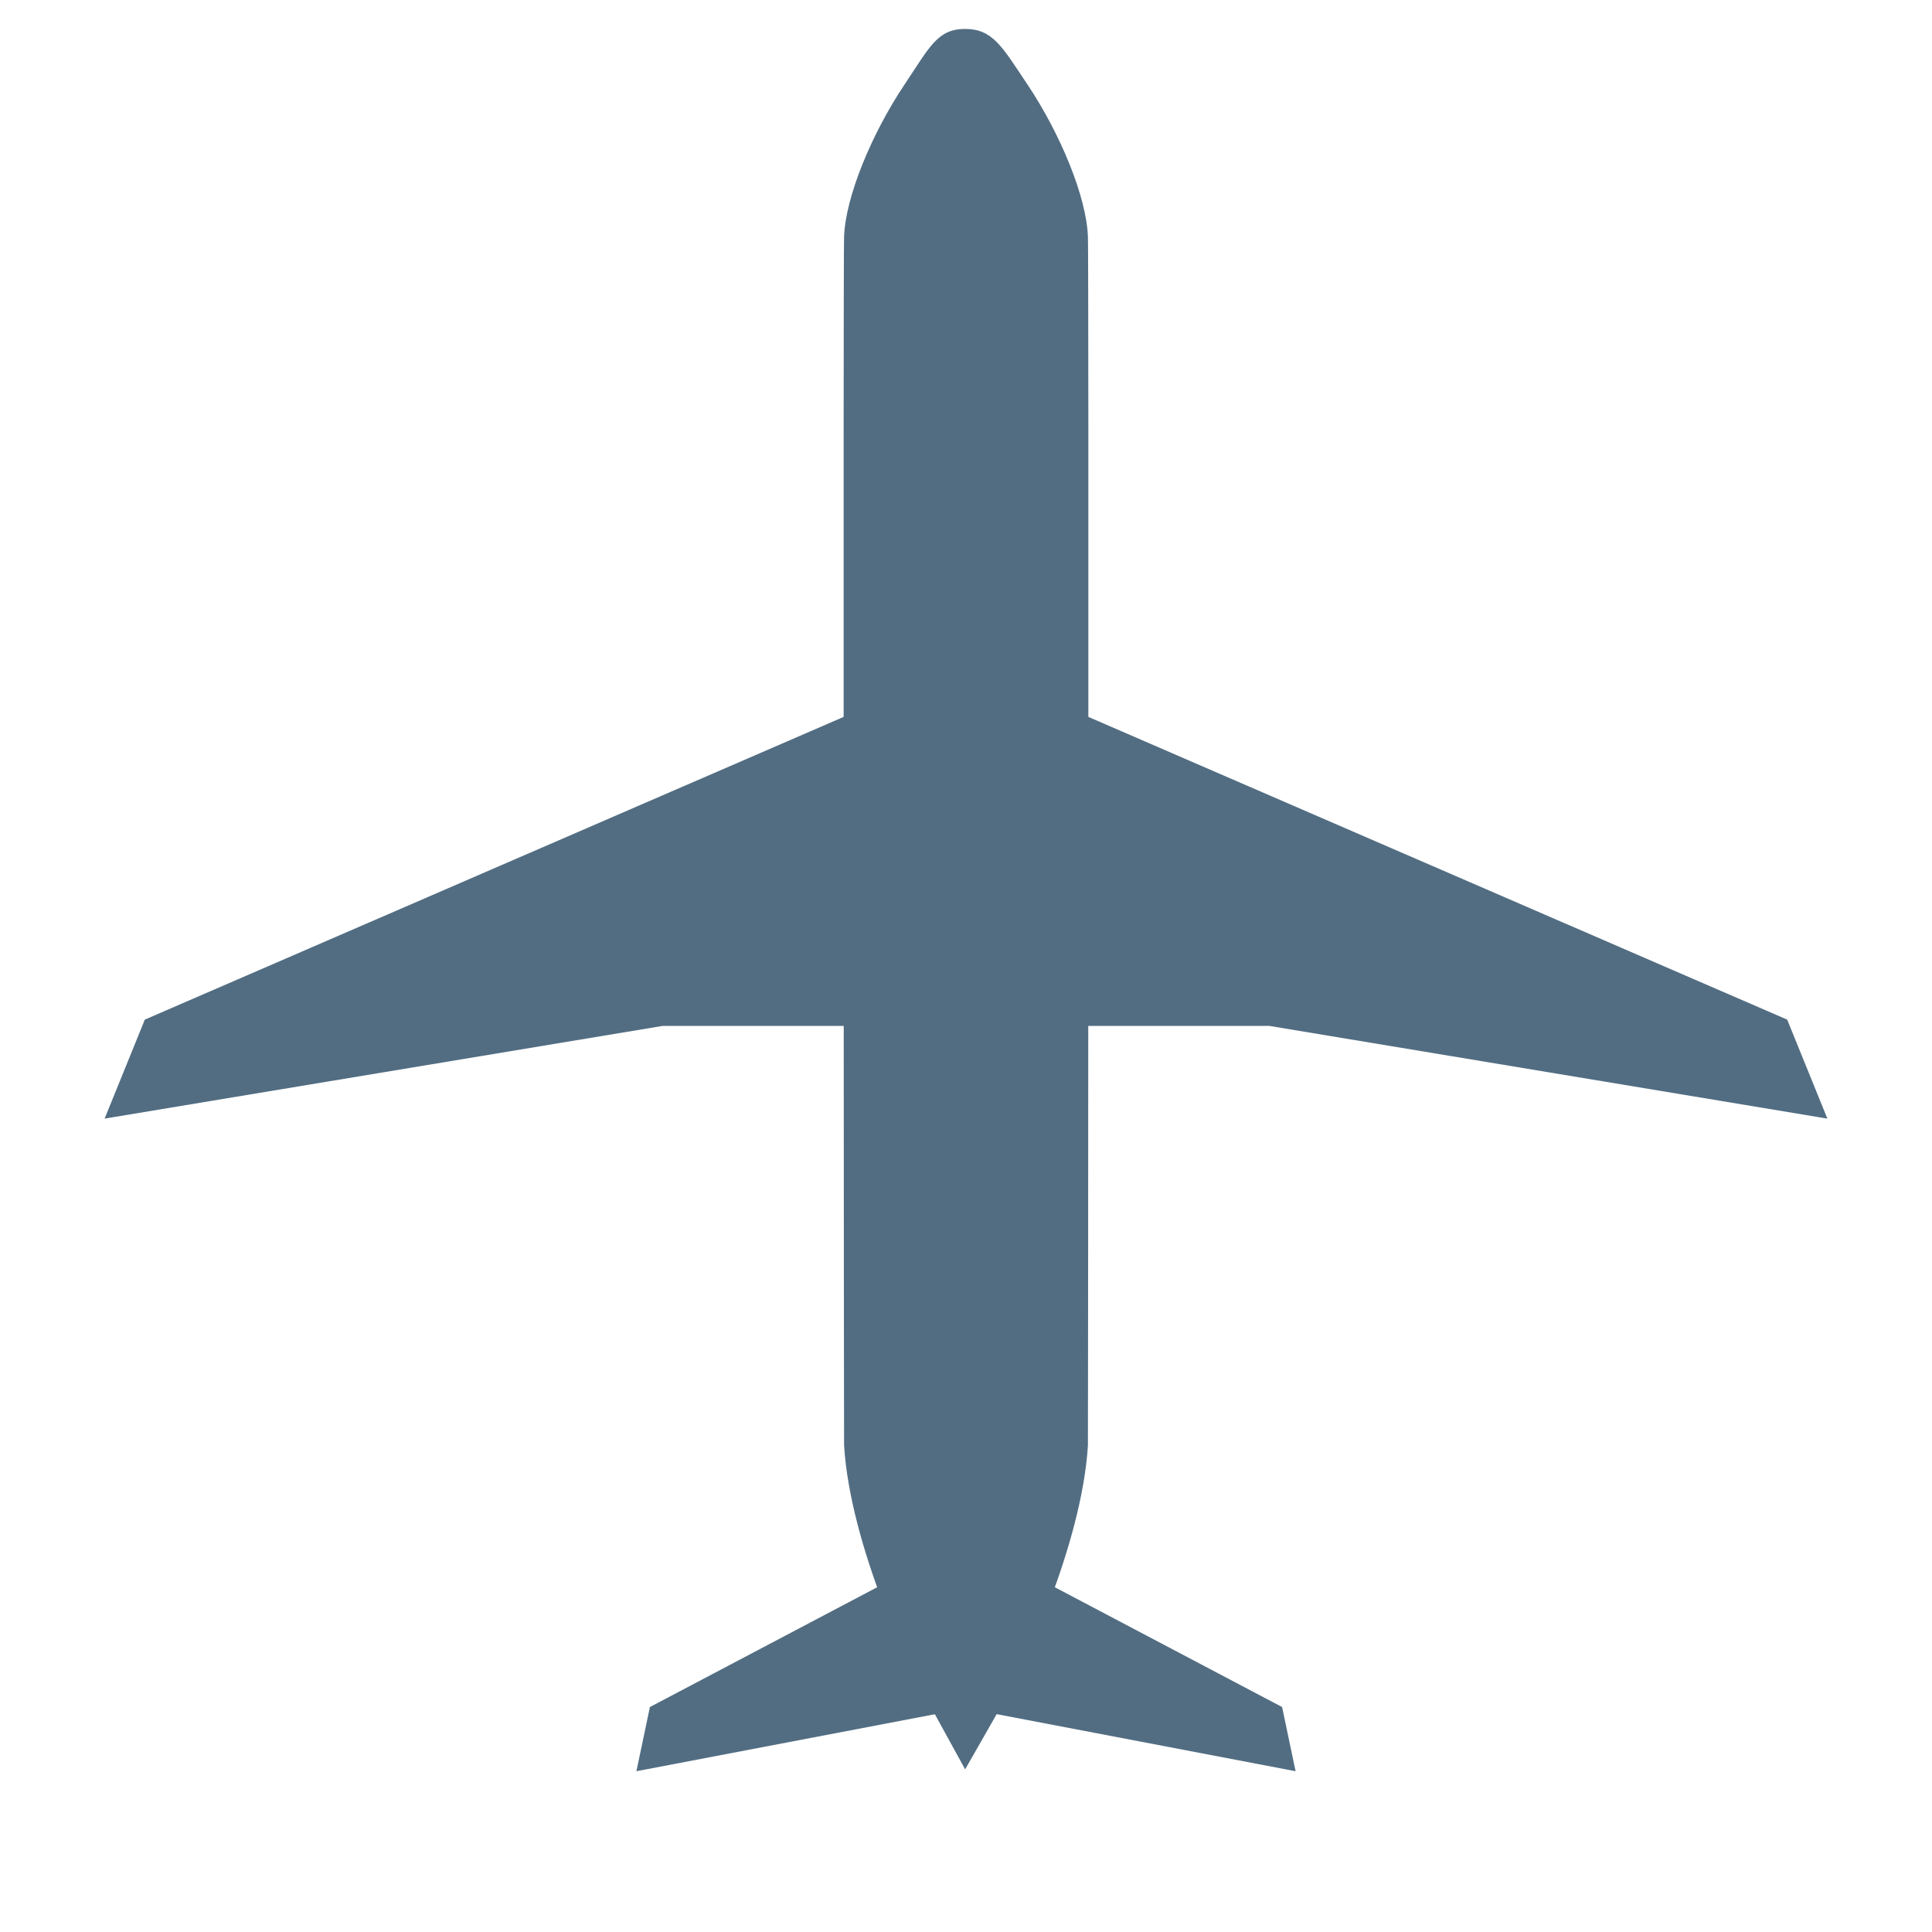
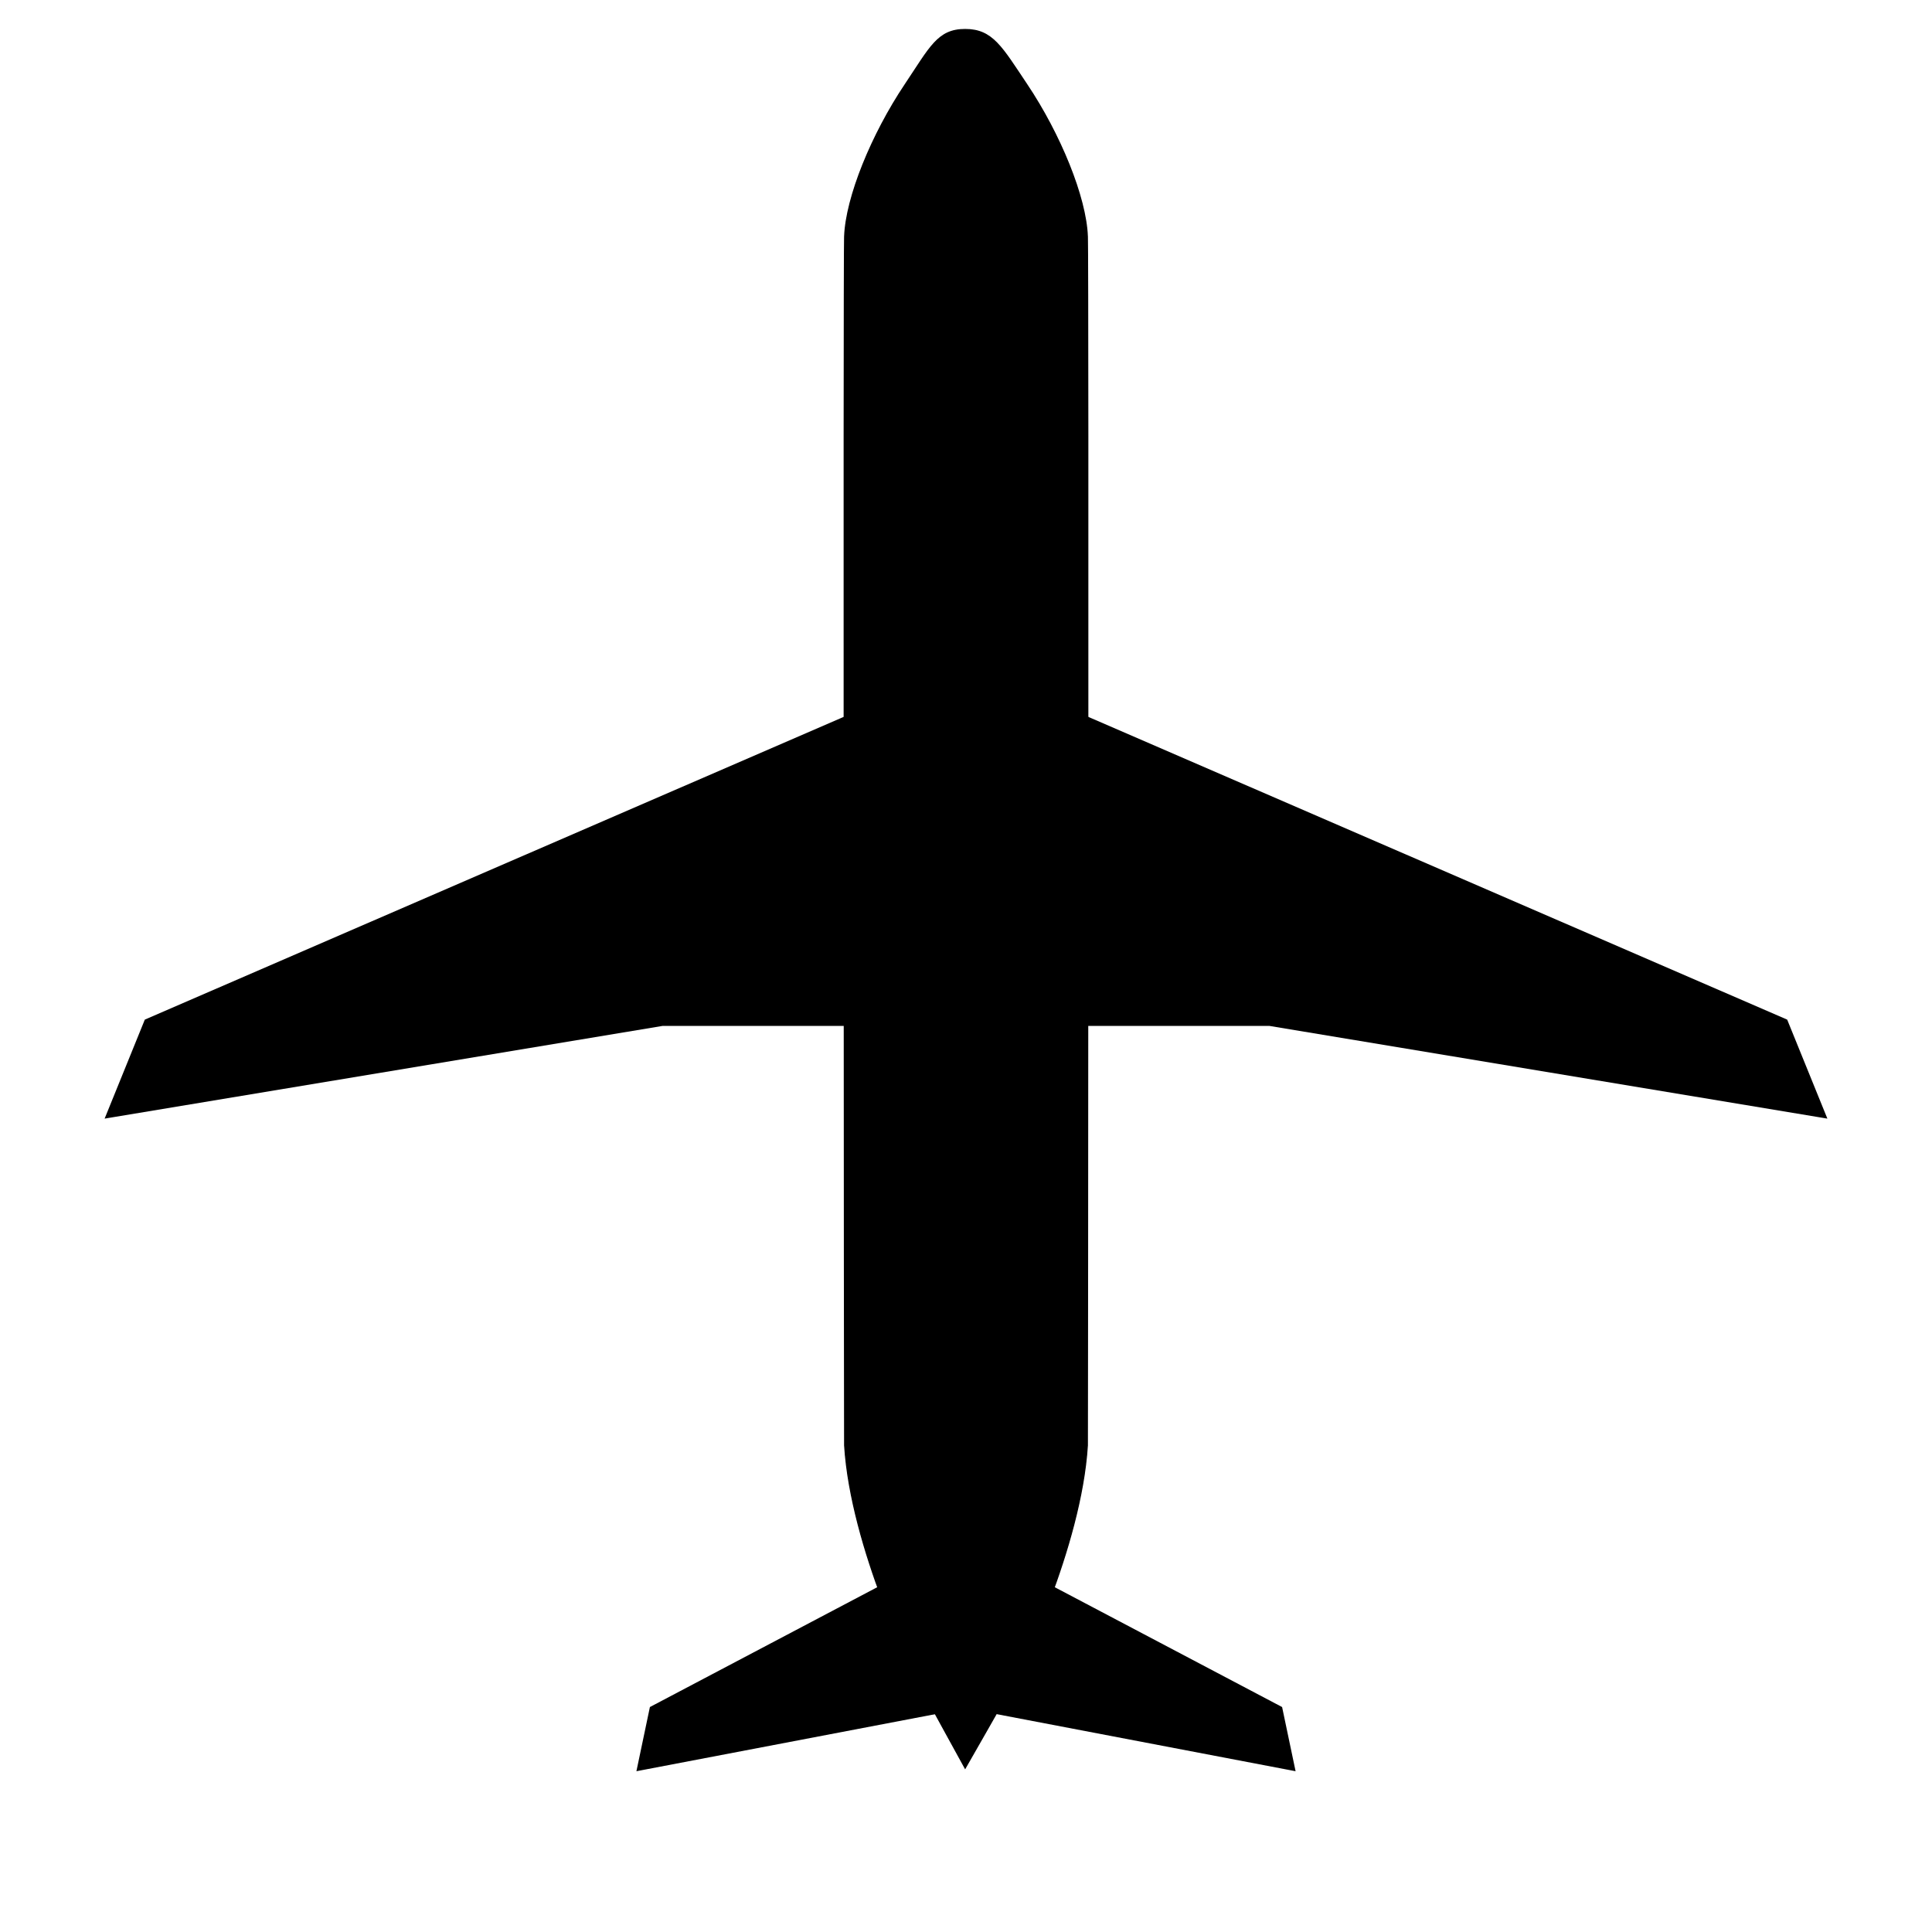
<svg xmlns="http://www.w3.org/2000/svg" width="32" height="32" viewBox="0 0 32 32" version="1.1" id="svg1" xml:space="preserve">
  <defs id="defs1" />
-   <g id="layer1" style="fill:#526d82;fill-opacity:1;stroke:#526d82;stroke-opacity:1">
-     <g id="layer1-8" transform="matrix(0.05703025,0,0,0.05703025,1.728358,0.7964626)" style="fill:#526d82;fill-opacity:1;stroke:#526d82;stroke-opacity:1">
-       <g id="g12" style="display:inline;mix-blend-mode:normal;fill:#526d82;fill-opacity:1;stroke:#526d82;stroke-width:0.397;stroke-dasharray:none;stroke-opacity:1">
-         <path style="fill:#526d82;fill-opacity:1;stroke:#526d82;stroke-width:0.397;stroke-dasharray:none;stroke-opacity:1" d="M 215,283.798 H 162.057 L 0.397,310.657 11.906,282.31 215,194.336 Z" id="path2" />
-         <path style="fill:#526d82;fill-opacity:1;stroke:#526d82;stroke-width:0.397;stroke-dasharray:none;stroke-opacity:1" d="m 224.707,447.102 -66.089,34.836 -3.836,18.256 86.618,-16.536" id="path3" />
-         <path style="fill:#526d82;fill-opacity:1;stroke:#526d82;stroke-width:0.397;stroke-dasharray:none;stroke-opacity:1" d="m 285.494,283.798 h 52.943 L 500.097,310.657 488.587,282.31 285.494,194.336 Z" id="path7" />
-         <path style="display:inline;mix-blend-mode:normal;fill:#526d82;fill-opacity:1;stroke:#526d82;stroke-width:0.397;stroke-dasharray:none;stroke-opacity:1" d="m 275.787,447.102 66.089,34.836 3.836,18.256 -86.618,-16.536" id="path8" />
+   <g id="layer1" style="fill:#000000;fill-opacity:1;stroke:#000000;stroke-opacity:1">
+     <g id="layer1-8" transform="matrix(0.05703025,0,0,0.05703025,1.728358,0.7964626)" style="fill:#000000;fill-opacity:1;stroke:#000000;stroke-opacity:1">
+       <g id="g12" style="display:inline;mix-blend-mode:normal;fill:#000000;fill-opacity:1;stroke:#000000;stroke-width:0.397;stroke-dasharray:none;stroke-opacity:1">
+         <path style="fill:#000000;fill-opacity:1;stroke:#000000;stroke-width:0.397;stroke-dasharray:none;stroke-opacity:1" d="M 215,283.798 H 162.057 L 0.397,310.657 11.906,282.31 215,194.336 Z" id="path2" />
+         <path style="fill:#000000;fill-opacity:1;stroke:#000000;stroke-width:0.397;stroke-dasharray:none;stroke-opacity:1" d="m 224.707,447.102 -66.089,34.836 -3.836,18.256 86.618,-16.536" id="path3" />
+         <path style="fill:#000000;fill-opacity:1;stroke:#000000;stroke-width:0.397;stroke-dasharray:none;stroke-opacity:1" d="m 285.494,283.798 h 52.943 L 500.097,310.657 488.587,282.31 285.494,194.336 Z" id="path7" />
+         <path style="display:inline;mix-blend-mode:normal;fill:#000000;fill-opacity:1;stroke:#000000;stroke-width:0.397;stroke-dasharray:none;stroke-opacity:1" d="m 275.787,447.102 66.089,34.836 3.836,18.256 -86.618,-16.536" id="path8" />
      </g>
-       <g id="g5" style="display:inline;mix-blend-mode:normal;fill:#526d82;fill-opacity:1;stroke:#526d82;stroke-width:0.397;stroke-dasharray:none;stroke-opacity:1">
-         <path style="fill:#526d82;fill-opacity:1;stroke:#526d82;stroke-width:0.321;stroke-dasharray:none;stroke-opacity:1" d="M 232.585,10.585 C 222.918,25.016 215.427,43.285 215,54.731 c -0.297,7.969 -0.054,350.266 0,351.126 1.851,29.671 19.969,66.235 21.69,69.446 1.325,2.473 13.31,24.272 13.31,24.272 0,0 12.478,-21.798 13.803,-24.272 1.721,-3.212 19.839,-39.776 21.69,-69.446 0.054,-0.86 0.297,-343.157 0,-351.126 C 285.067,43.285 277.575,25.016 267.909,10.585 260.624,-0.291 257.94,-5.4 250,-5.4 c -7.94,1.1e-6 -10.131,5.109 -17.415,15.985 z" id="path1" />
+       <g id="g5" style="display:inline;mix-blend-mode:normal;fill:#000000;fill-opacity:1;stroke:#000000;stroke-width:0.397;stroke-dasharray:none;stroke-opacity:1">
+         <path style="fill:#000000;fill-opacity:1;stroke:#000000;stroke-width:0.321;stroke-dasharray:none;stroke-opacity:1" d="M 232.585,10.585 C 222.918,25.016 215.427,43.285 215,54.731 c -0.297,7.969 -0.054,350.266 0,351.126 1.851,29.671 19.969,66.235 21.69,69.446 1.325,2.473 13.31,24.272 13.31,24.272 0,0 12.478,-21.798 13.803,-24.272 1.721,-3.212 19.839,-39.776 21.69,-69.446 0.054,-0.86 0.297,-343.157 0,-351.126 C 285.067,43.285 277.575,25.016 267.909,10.585 260.624,-0.291 257.94,-5.4 250,-5.4 c -7.94,1.1e-6 -10.131,5.109 -17.415,15.985 z" id="path1" />
      </g>
    </g>
  </g>
</svg>
